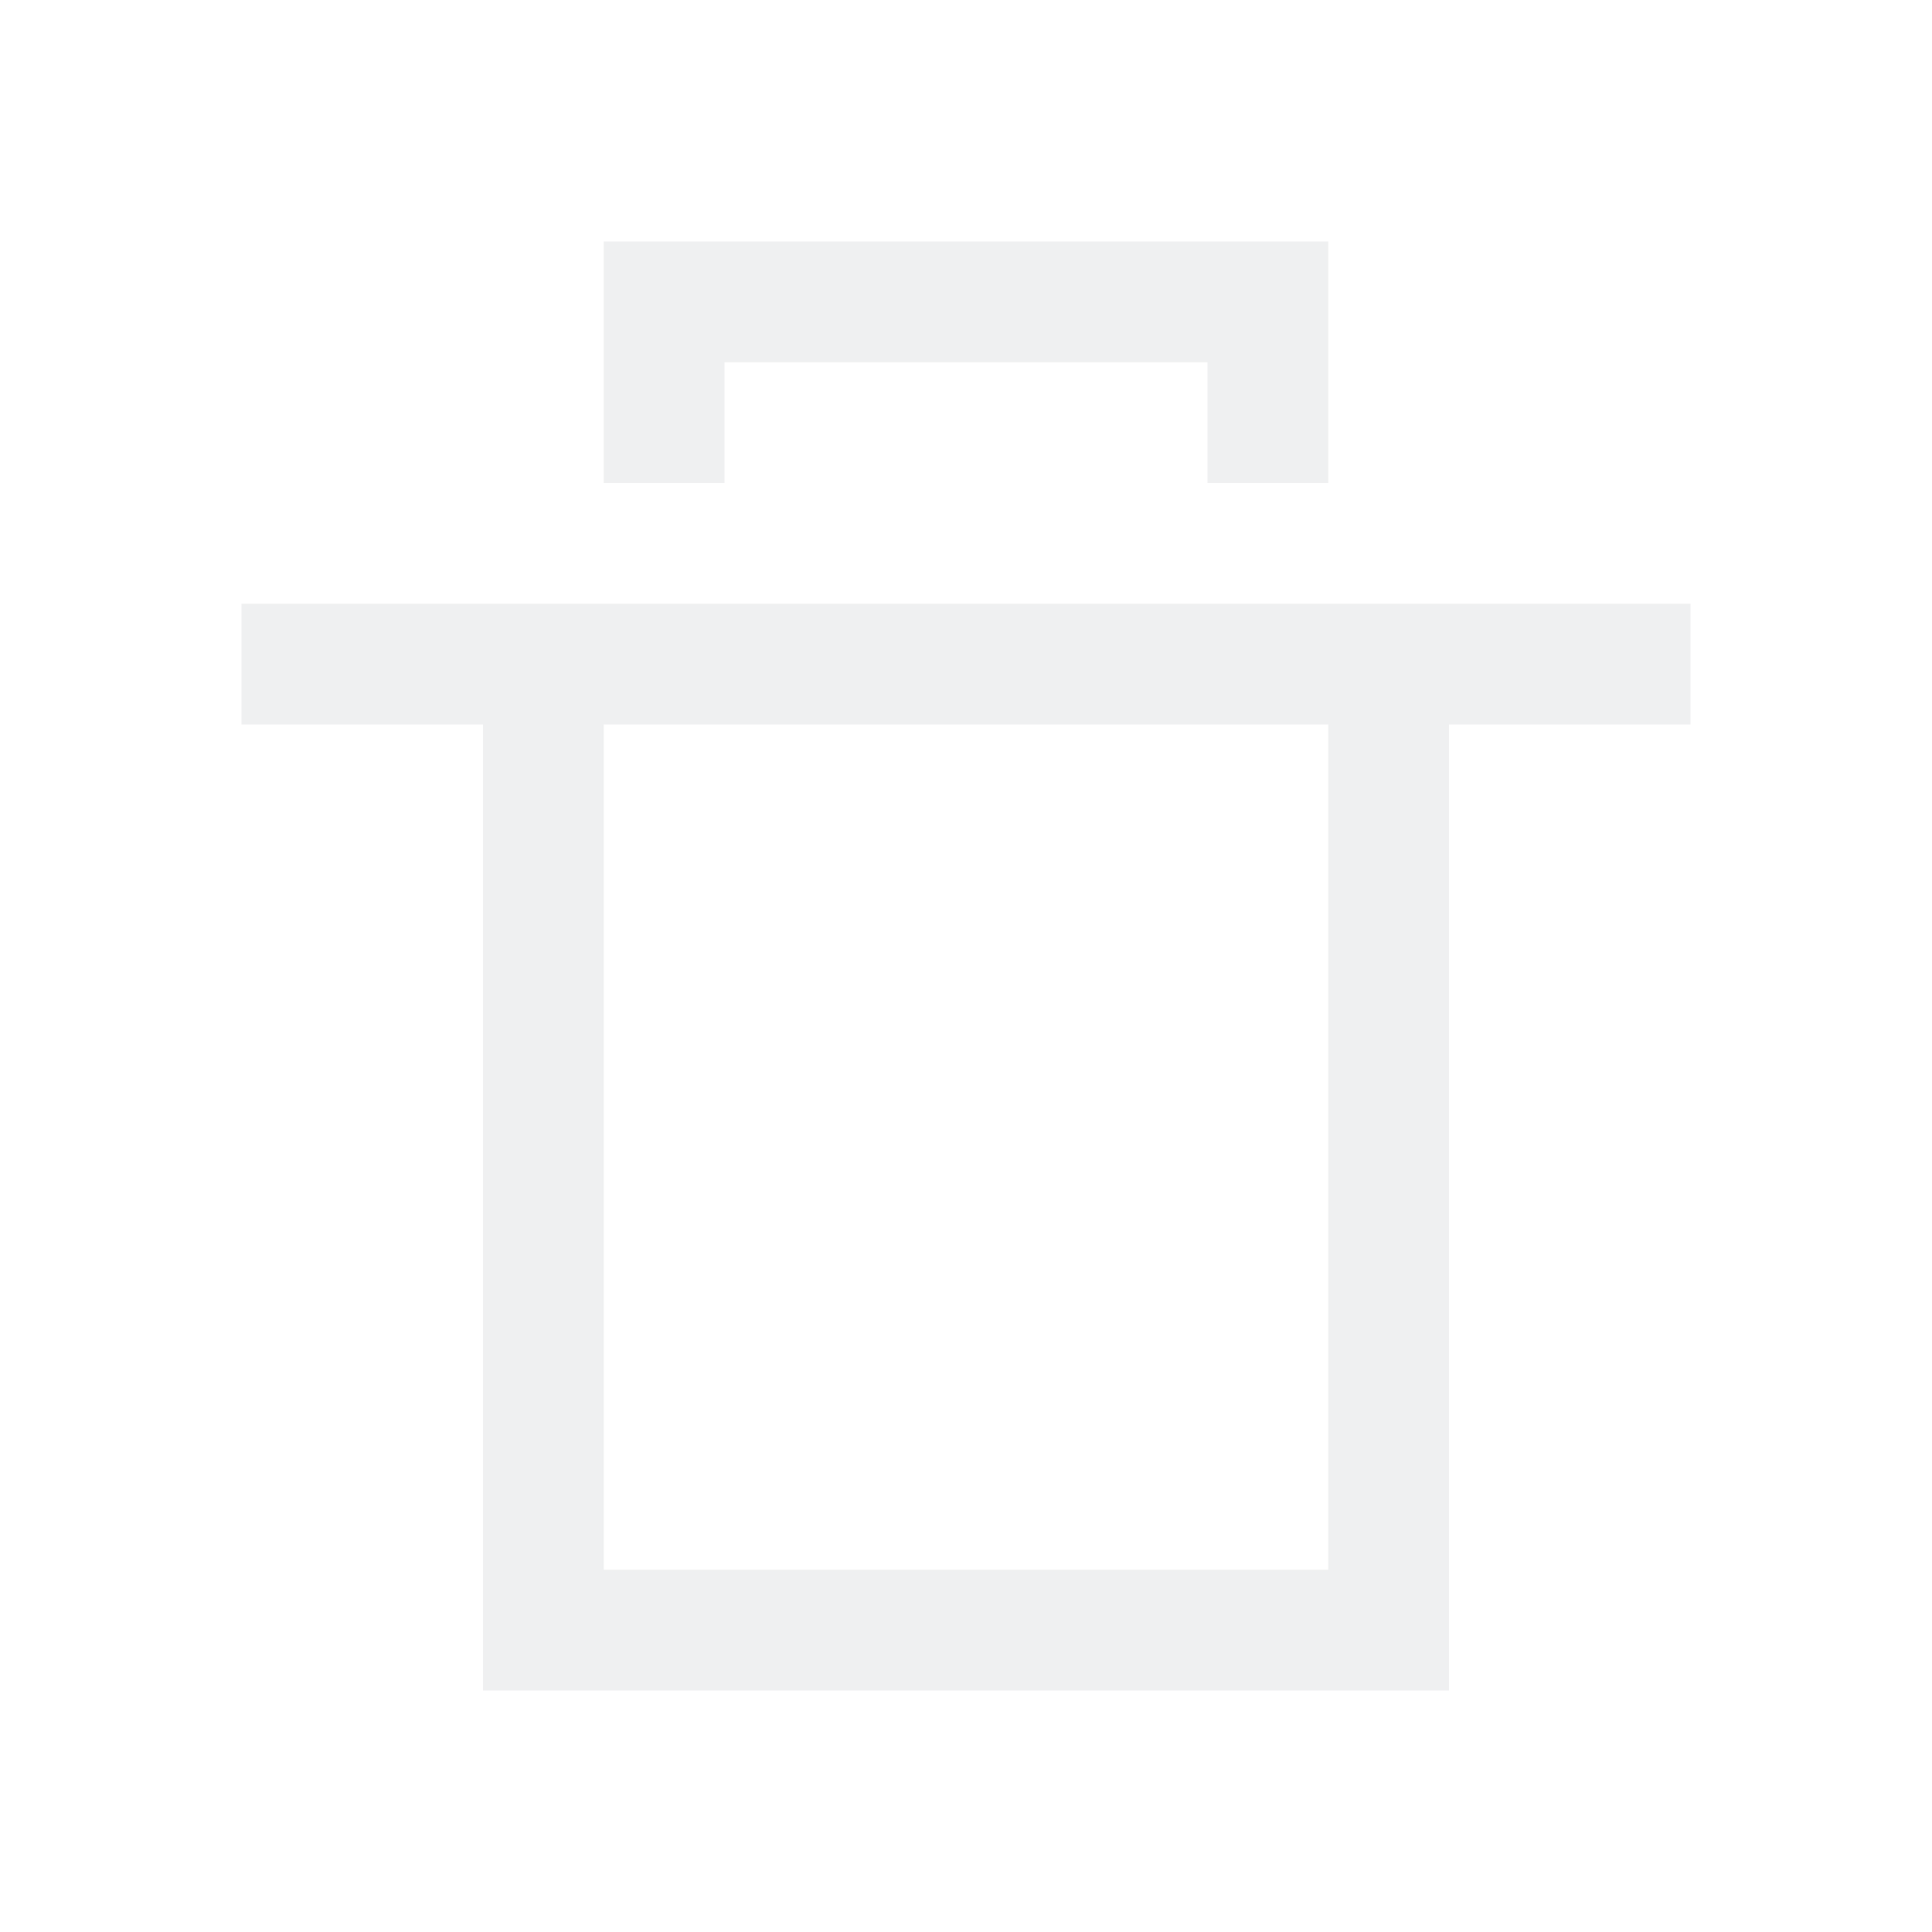
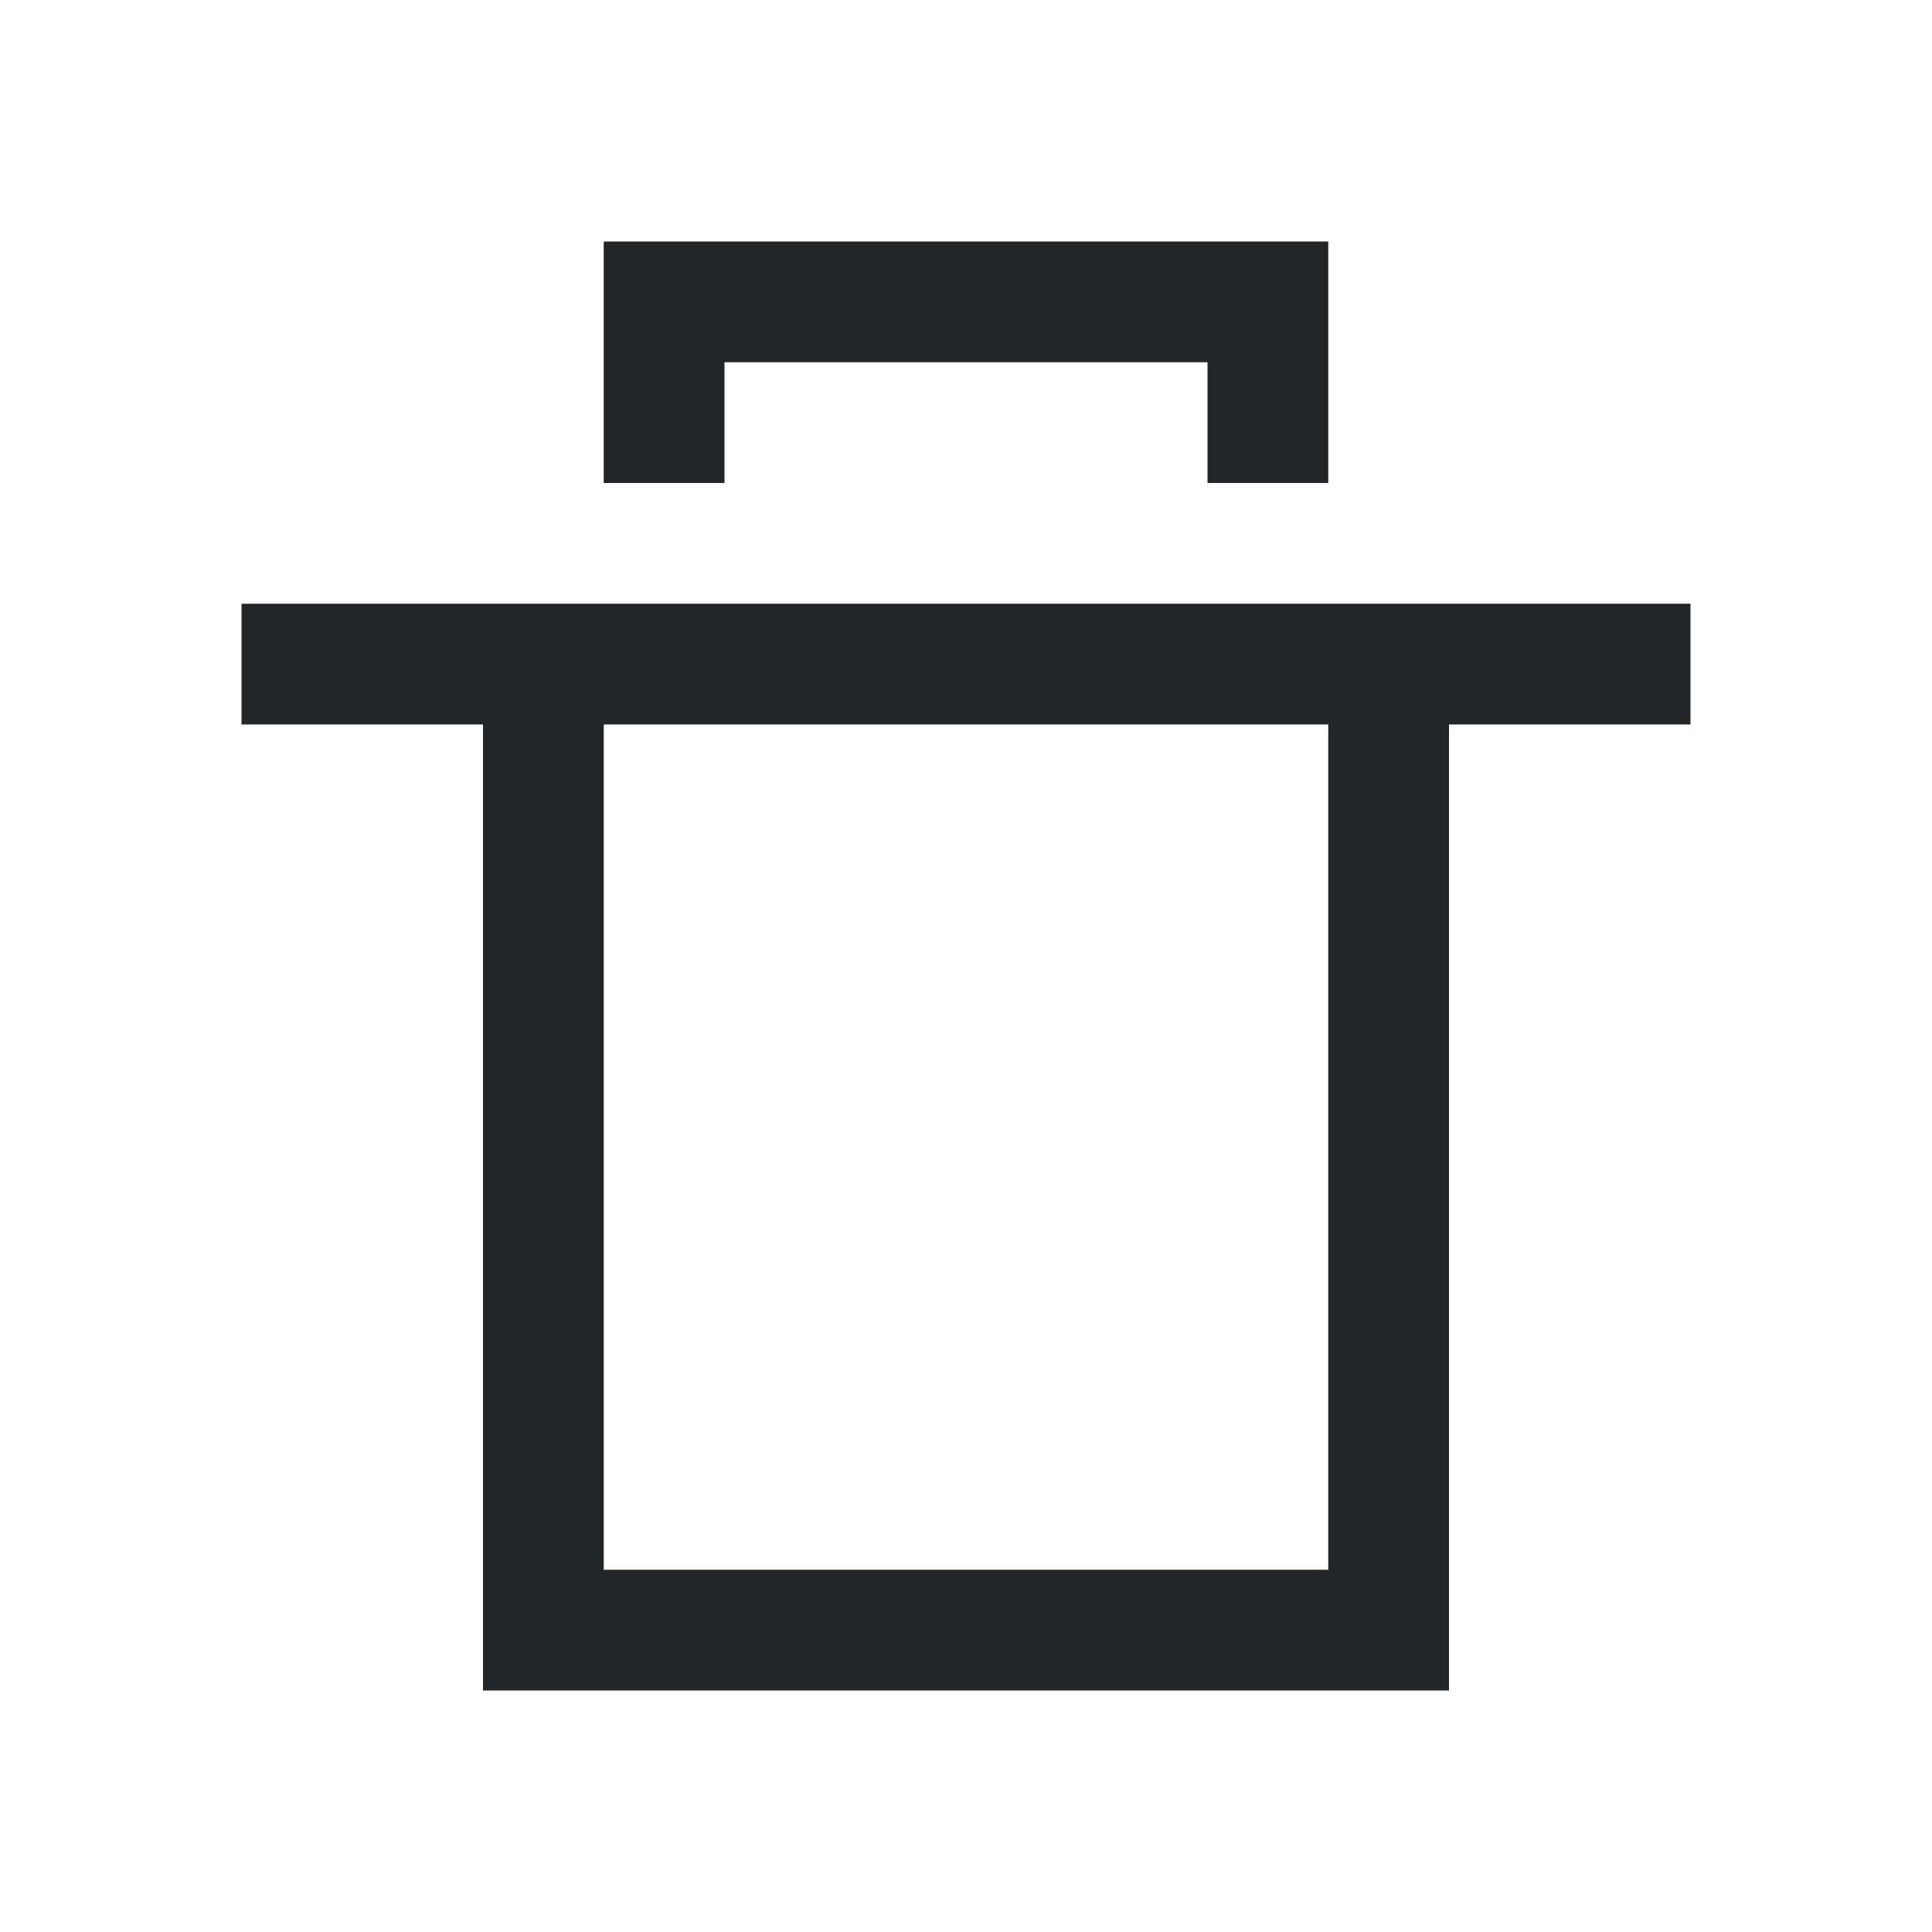
<svg xmlns="http://www.w3.org/2000/svg" viewBox="0 0 16 16">
  <defs id="defs3051">
    <style type="text/css" id="current-color-scheme">
      .ColorScheme-Text {
-         color:#eff0f1;
+         color:#232629;
      }
      </style>
  </defs>
  <path style="fill:currentColor;fill-opacity:1;stroke:none" d="m5 2v2h1v-1h4v1h1v-2h-5zm-3 3v1h2v8h8v-8h2v-1zm3 1h6v7h-6z" class="ColorScheme-Text" />
</svg>
